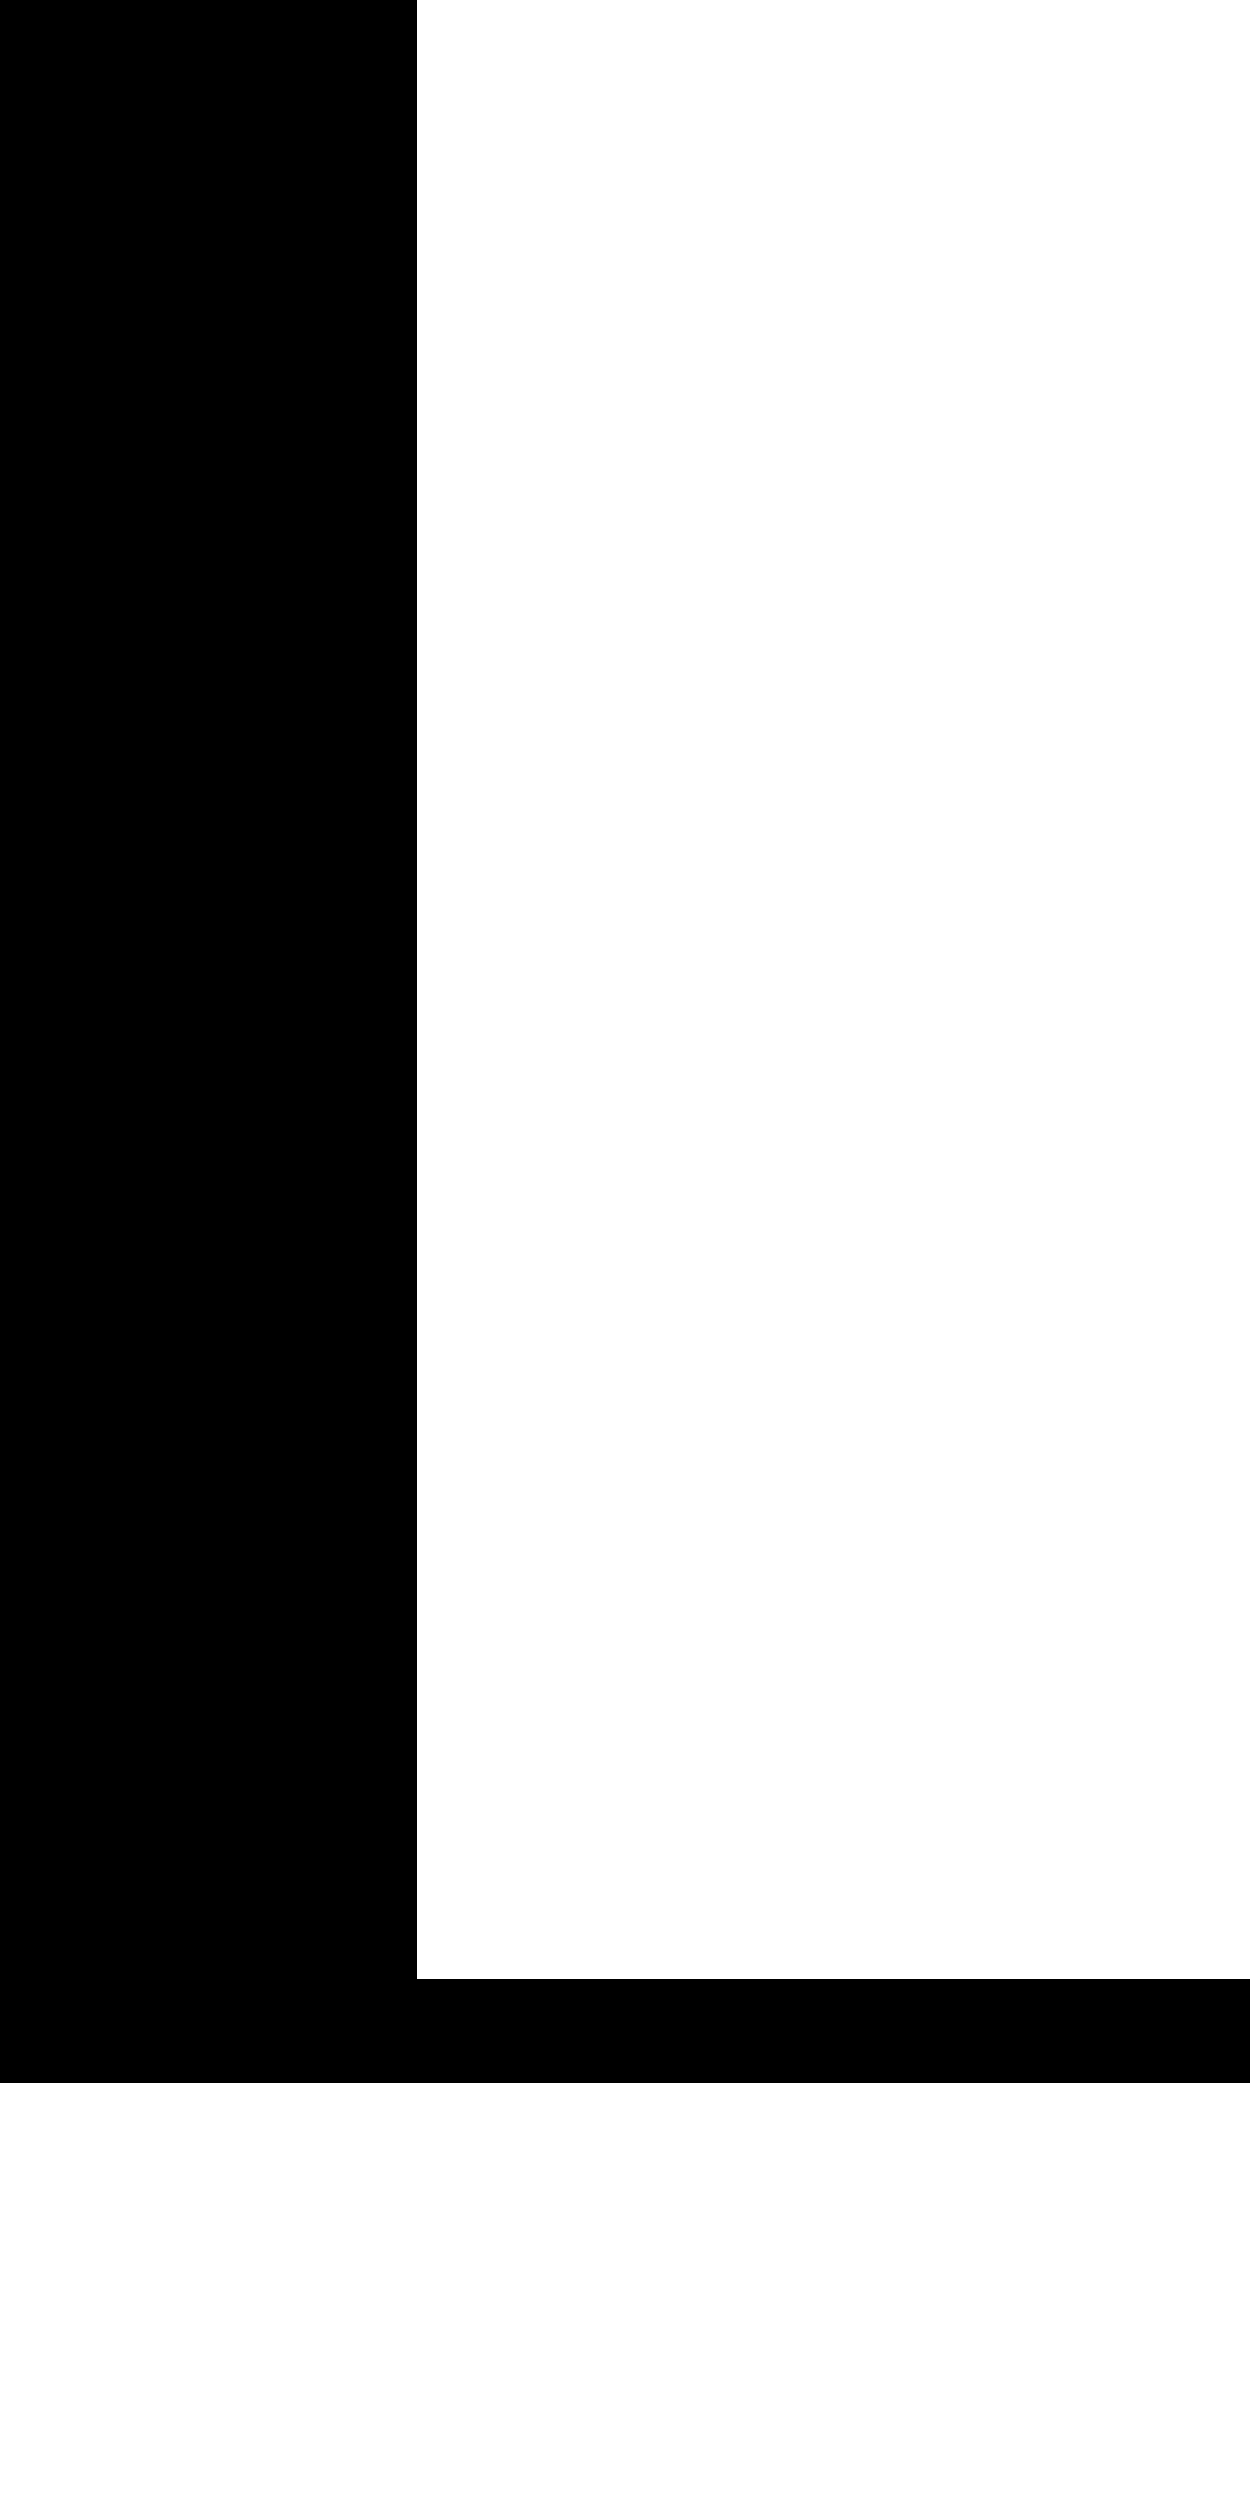
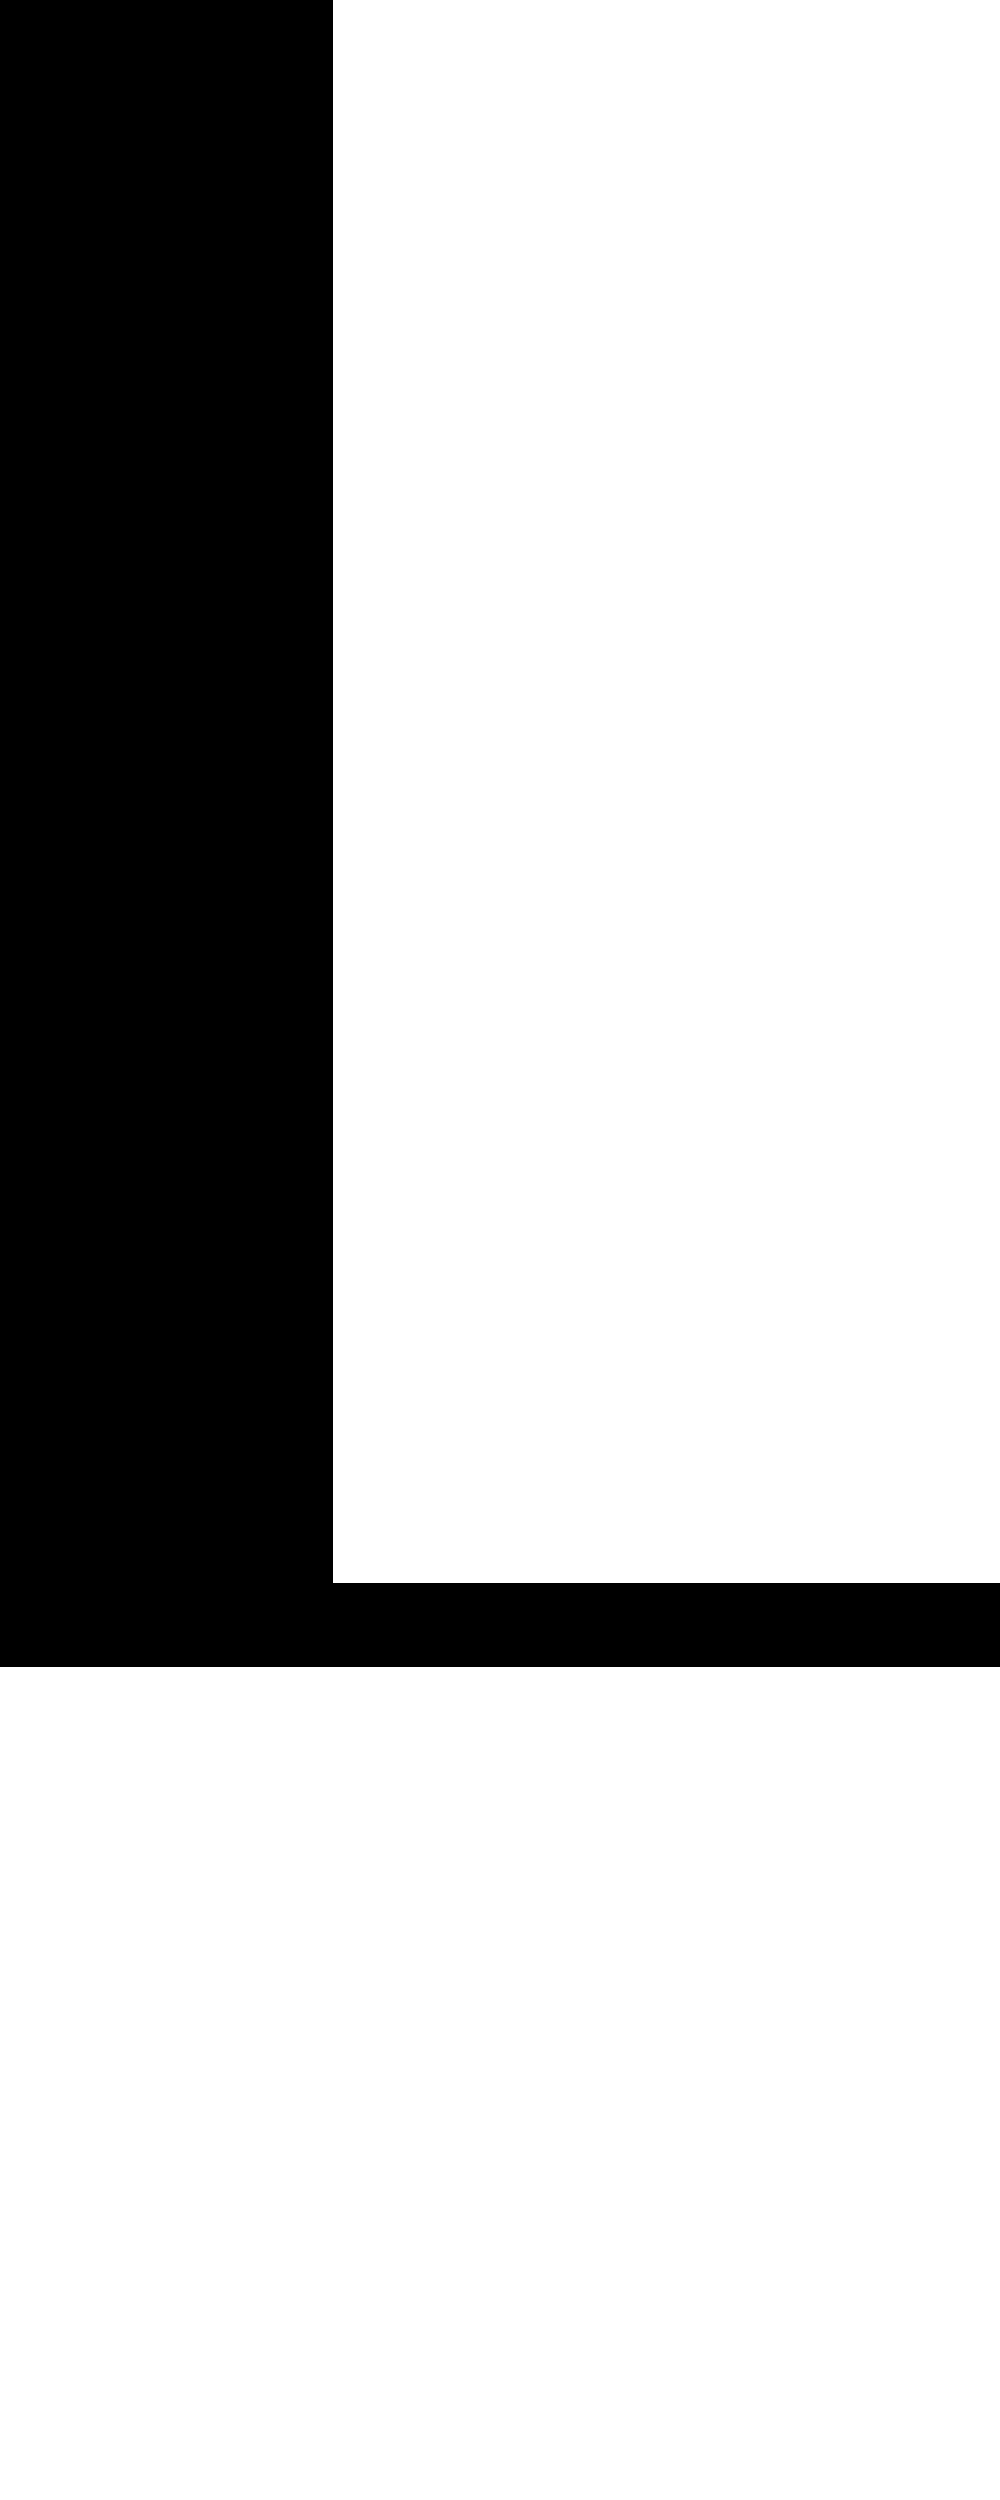
- <svg xmlns="http://www.w3.org/2000/svg" viewBox="0 0 12 24" shape-rendering="crispEdges">
+ <svg xmlns="http://www.w3.org/2000/svg" viewBox="0 0 12 30" shape-rendering="crispEdges">
  <g>
    <polygon class="l" points="0,0 4,0 4,20 0,20" />
    <polygon class="l" points="0,19 12,19 12,20 0,20" />
  </g>
</svg>
